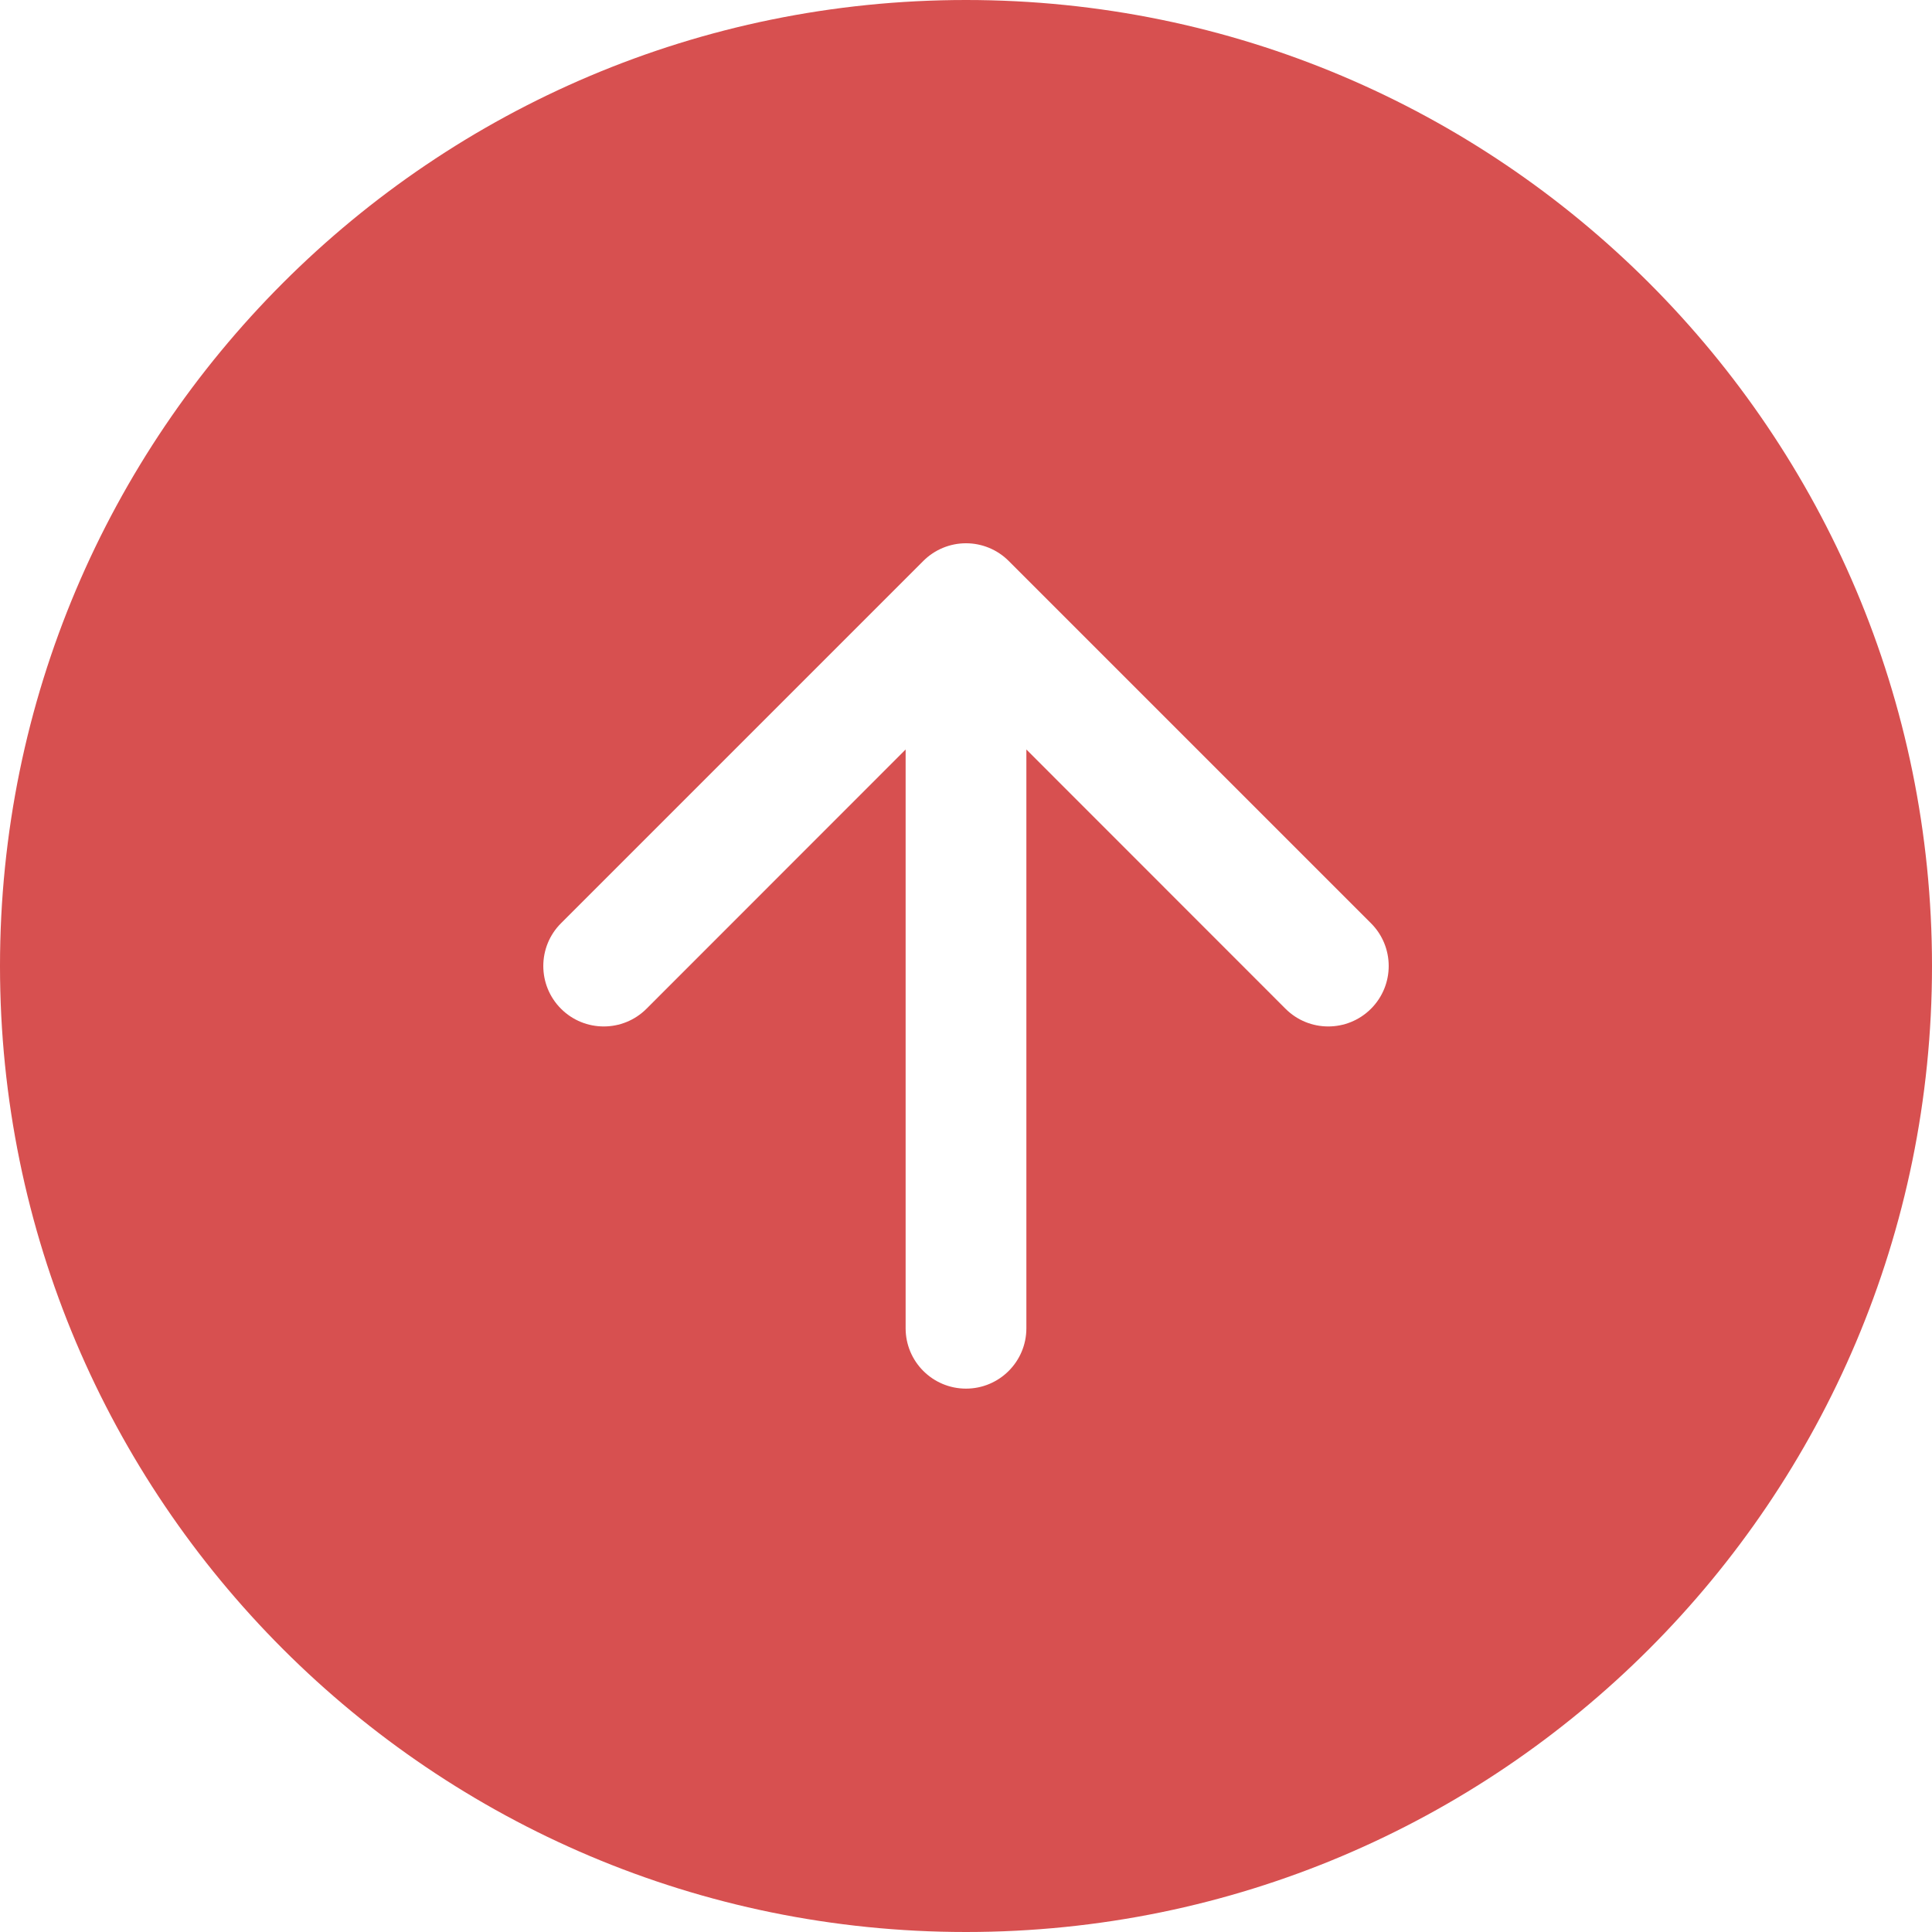
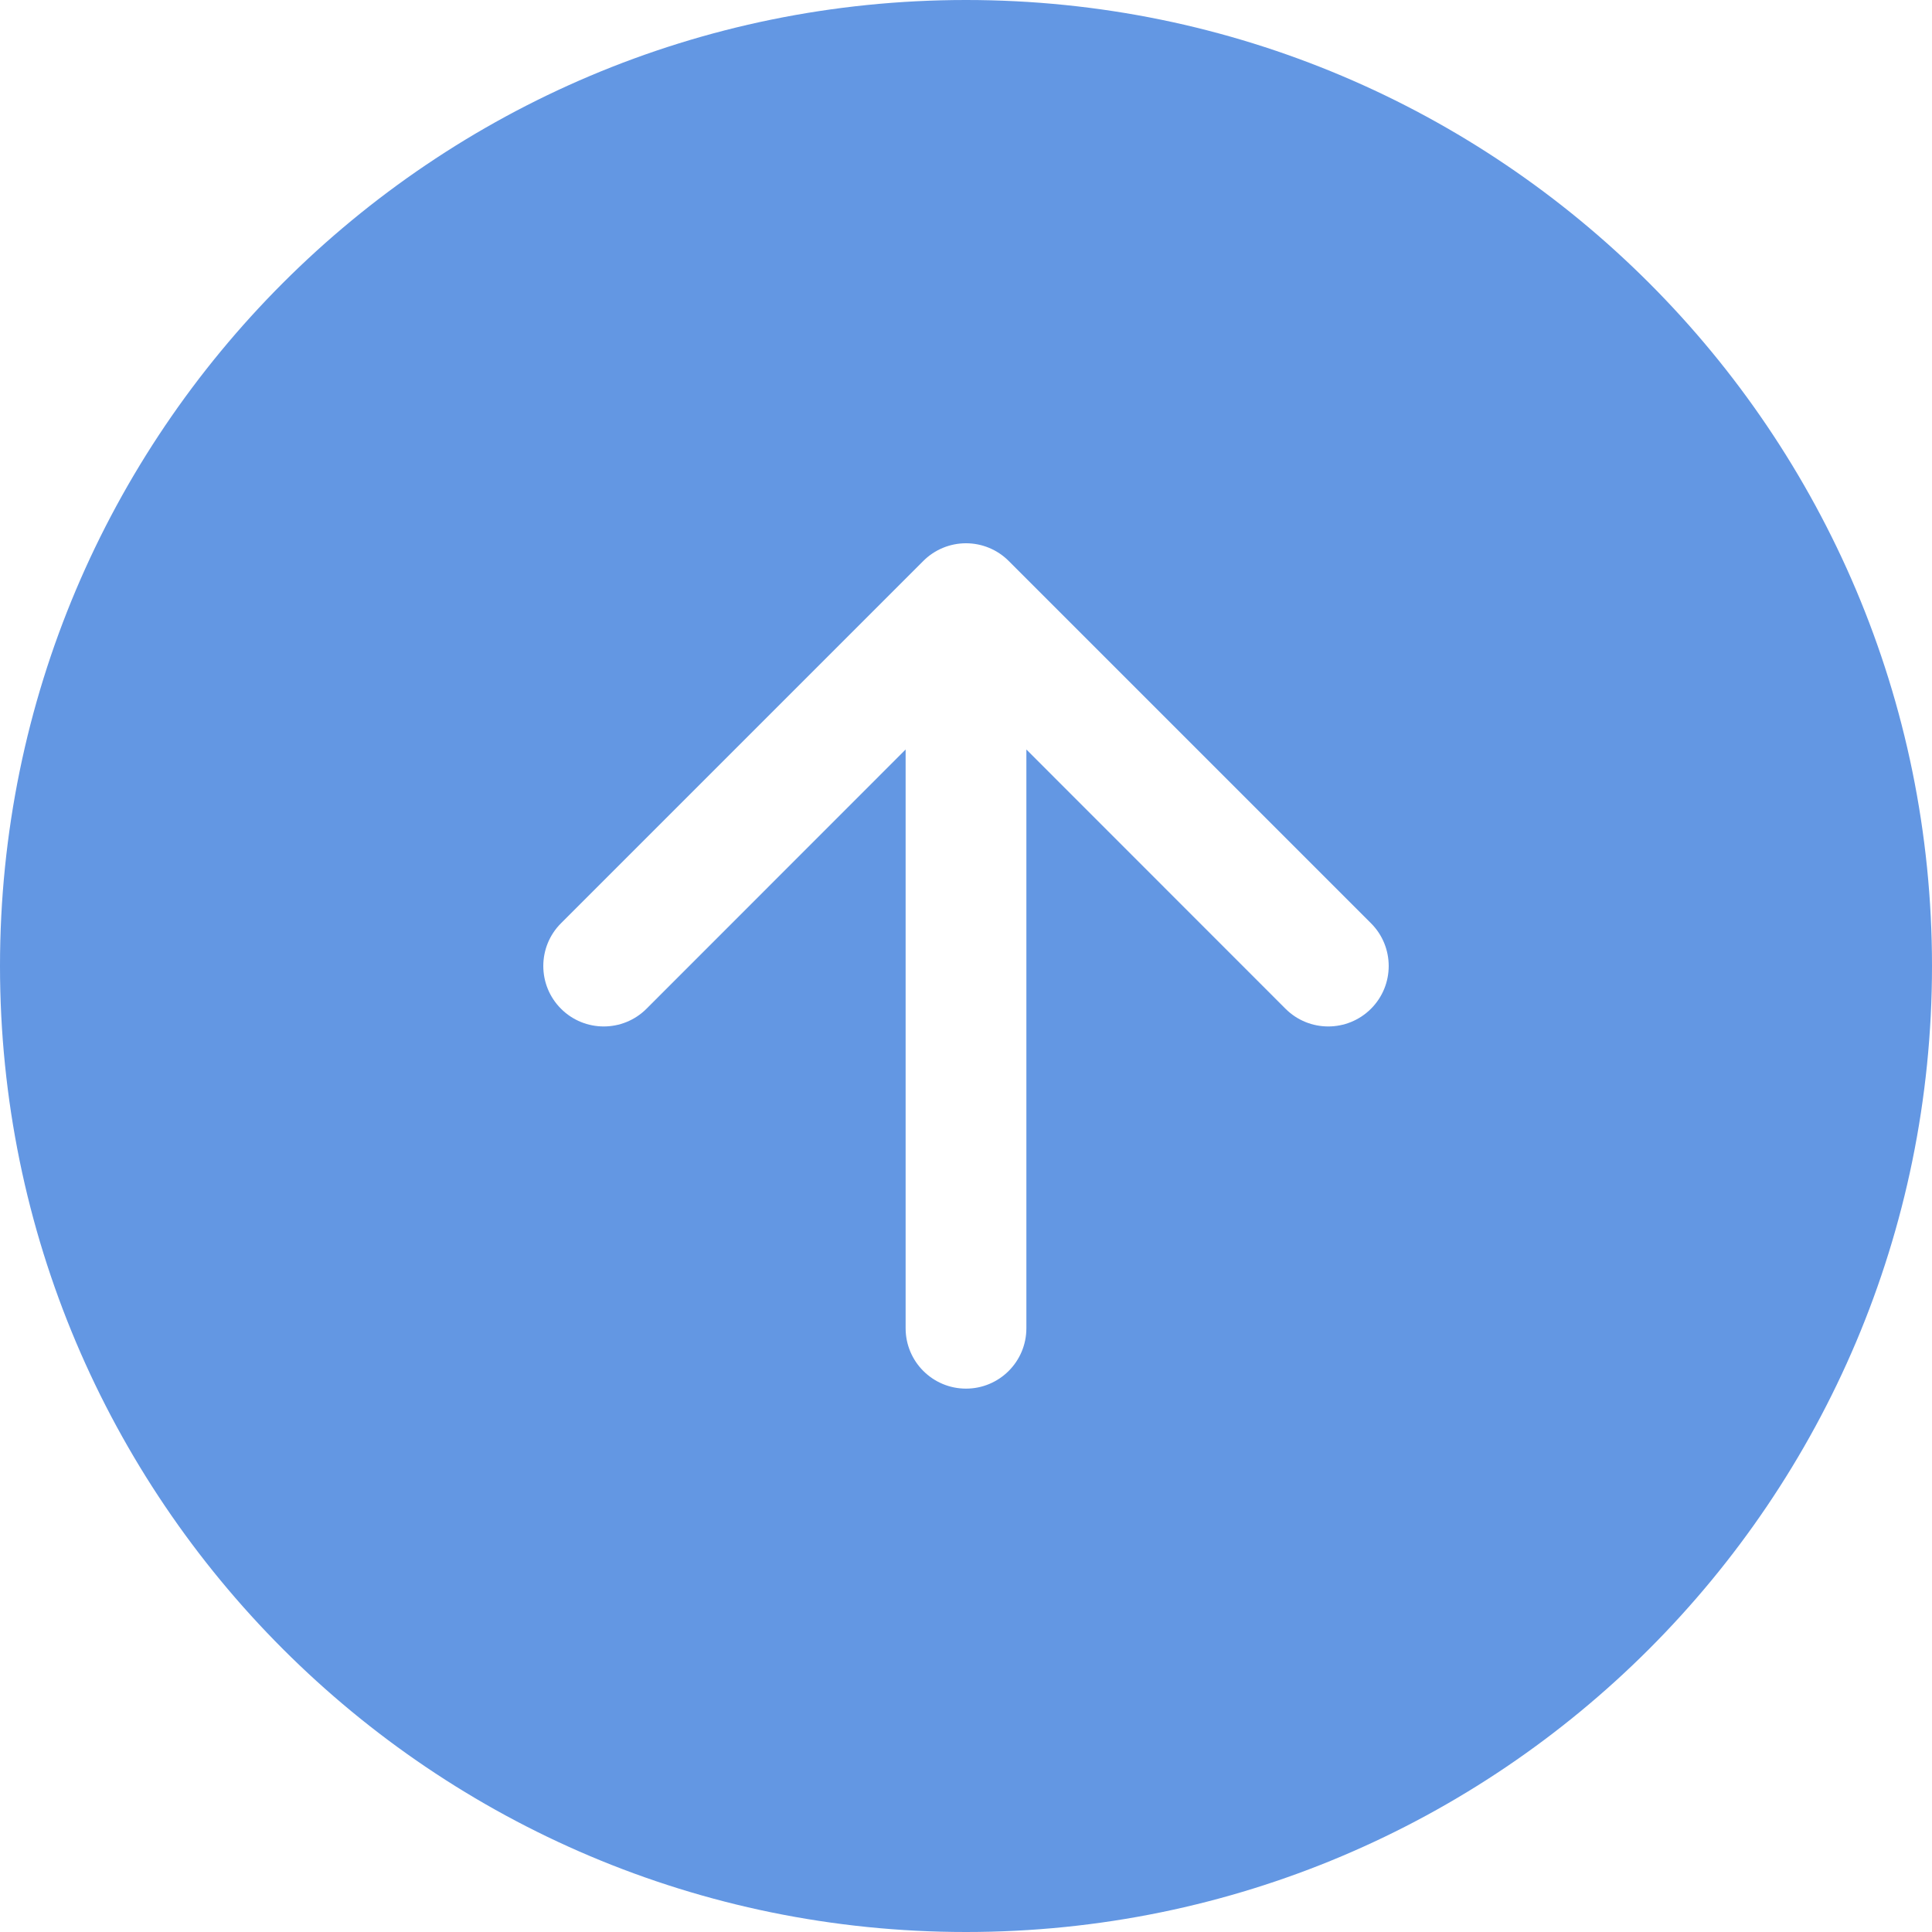
- <svg xmlns="http://www.w3.org/2000/svg" width="40px" height="40px" viewBox="0 0 16 16" class="bi bi-arrow-up-circle-fill" fill="#d75050">
+ <svg xmlns="http://www.w3.org/2000/svg" width="40px" height="40px" viewBox="0 0 16 16" class="bi bi-arrow-up-circle-fill" fill="#6397e3">
  <path fill-rule="evenodd" d="M16 8A8 8 0 1 1 0 8a8 8 0 0 1 16 0zm-10.646.354a.5.5 0 1 1-.708-.708l3-3a.5.5 0 0 1 .708 0l3 3a.5.5 0 0 1-.708.708L8.5 6.207V11a.5.5 0 0 1-1 0V6.207L5.354 8.354z" />
</svg>
